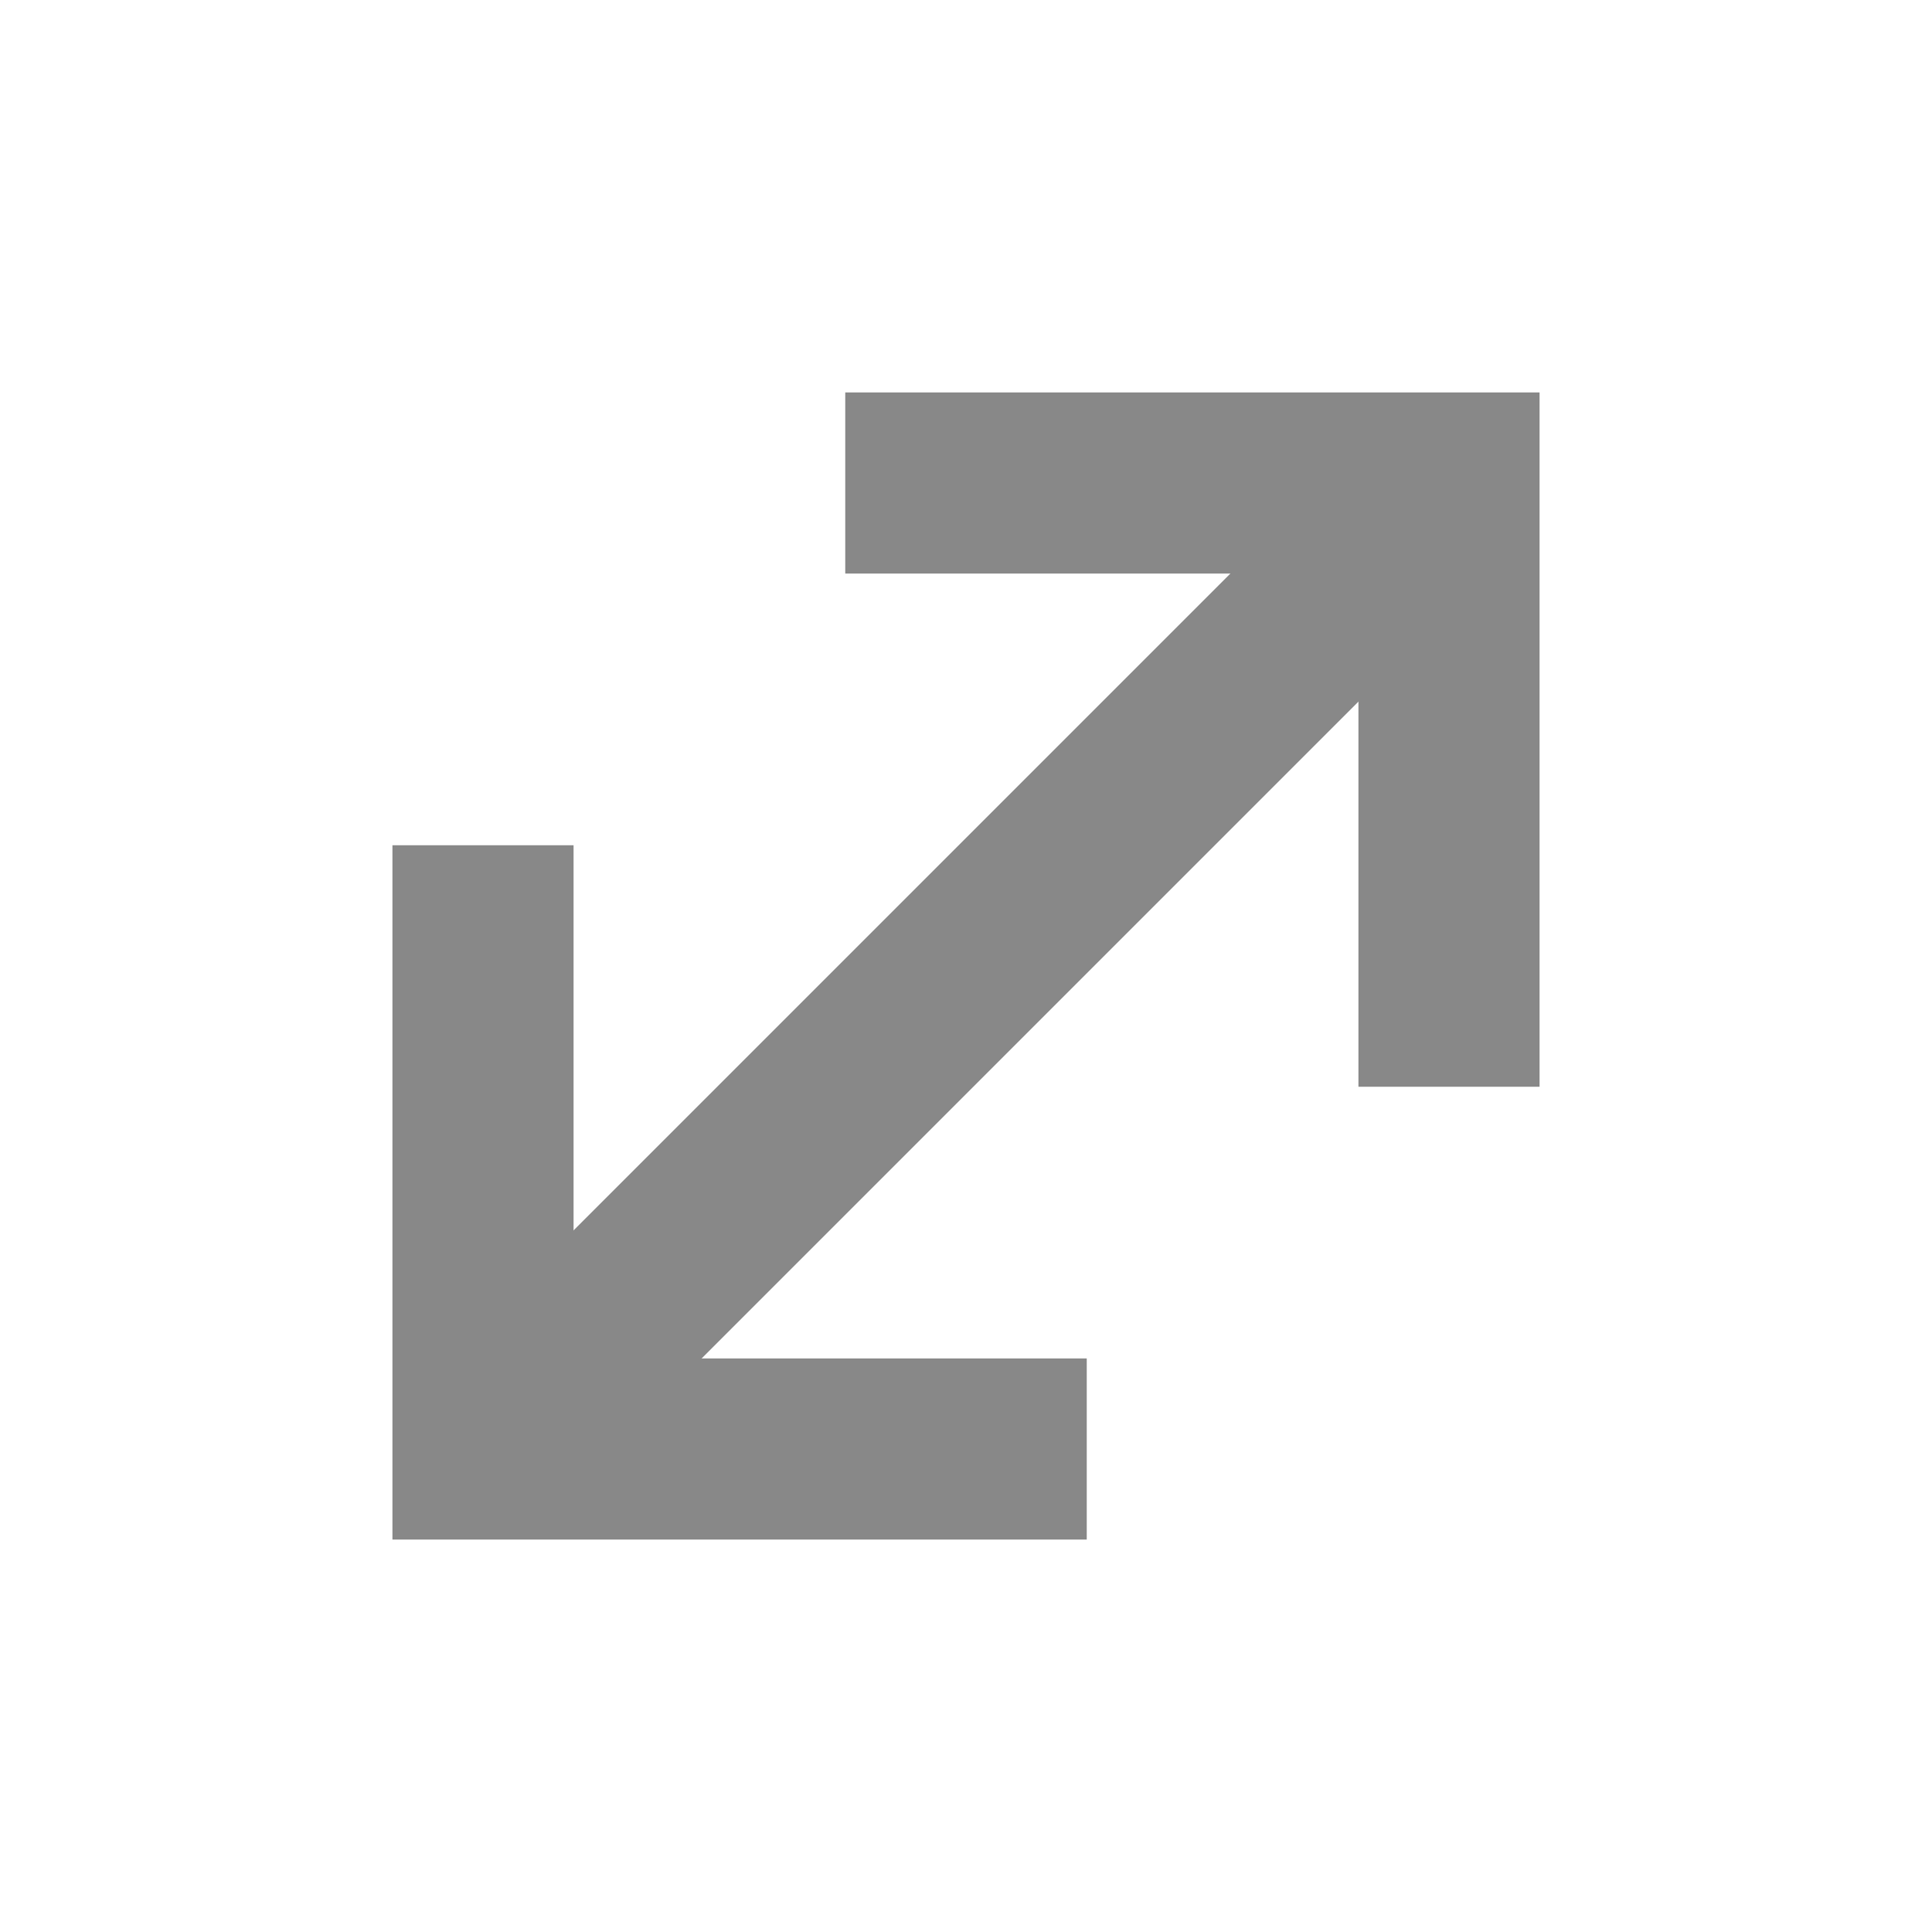
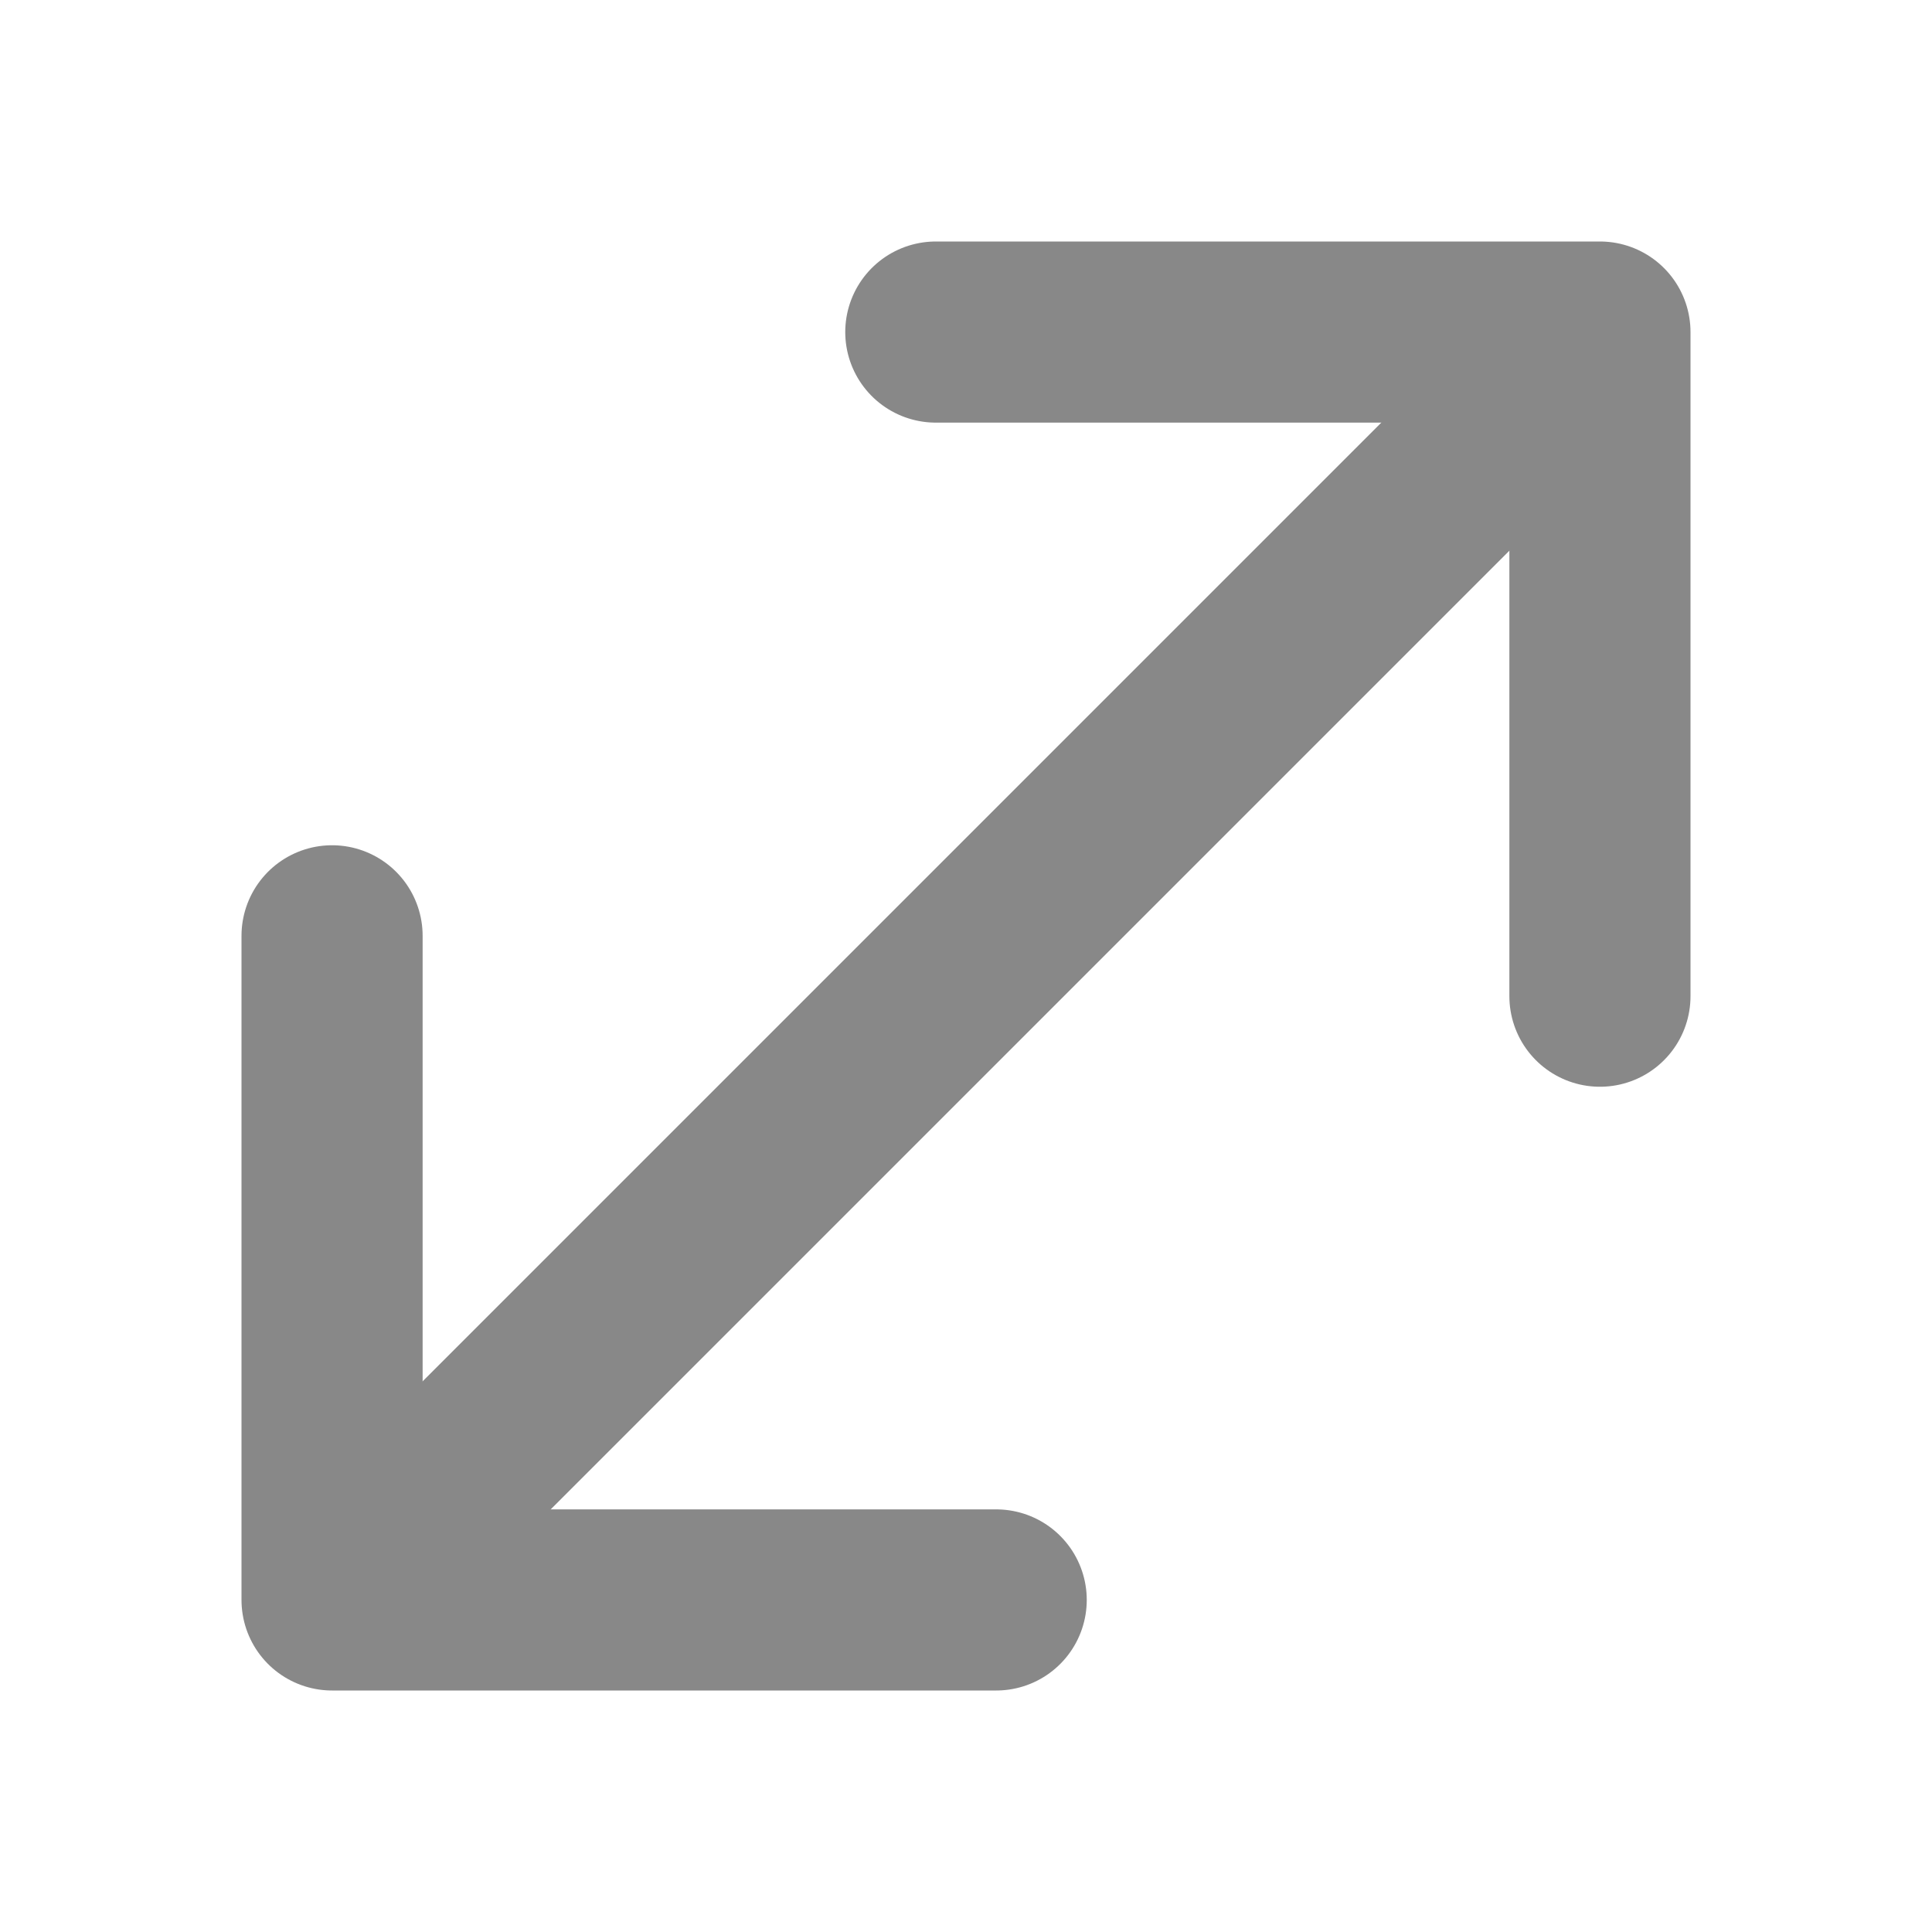
<svg xmlns="http://www.w3.org/2000/svg" width="16" height="16" viewBox="0 0 16 16">
-   <path d="M4 12L12 4" stroke="#888888" stroke-width="1.5" />
-   <path d="M7 4h5v5" fill="none" stroke="#888888" stroke-width="1.5" />
-   <path d="M9 12H4V7" fill="none" stroke="#888888" stroke-width="1.5" />
+   <g fill="none" stroke="#888888" stroke-width="1.5" stroke-linecap="round" stroke-linejoin="round">
+     <path d="M3.75 12.25 12.25 3.75" />
+     <path d="M7.75 2.75h5.5v5.5" />
+     <path d="M8.25 13.25h-5.5v-5.5" />
+   </g>
</svg>
